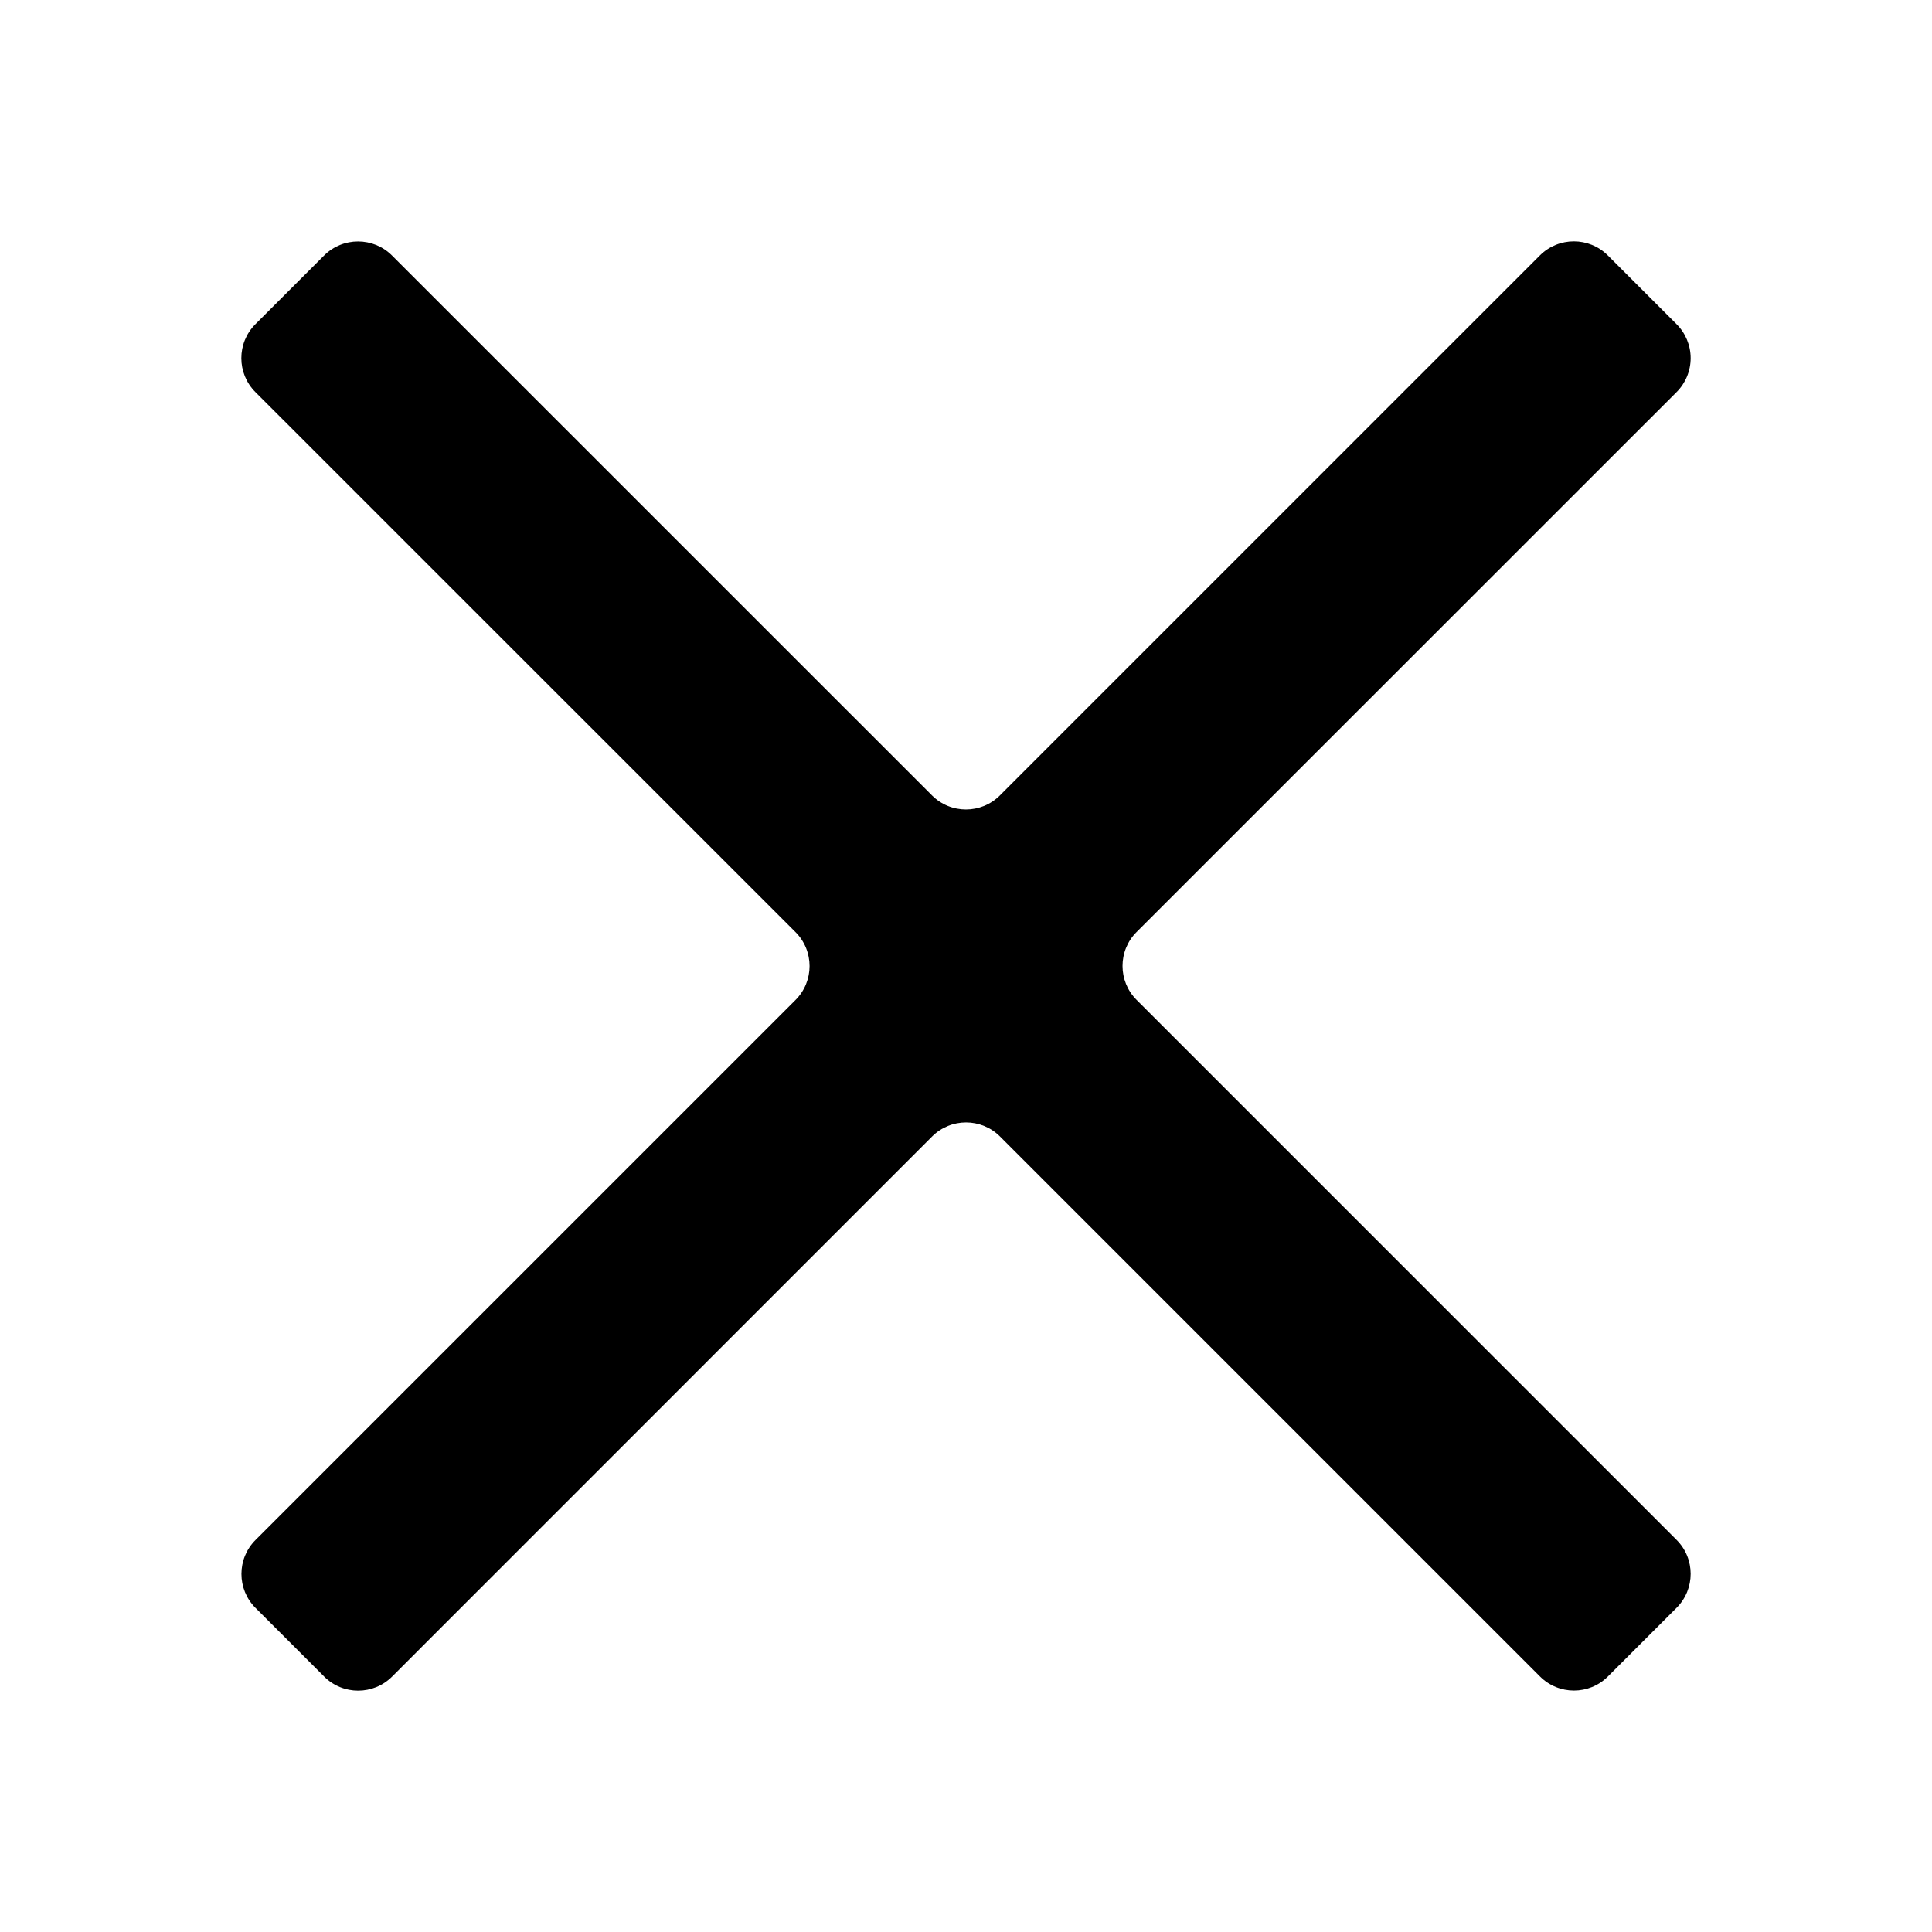
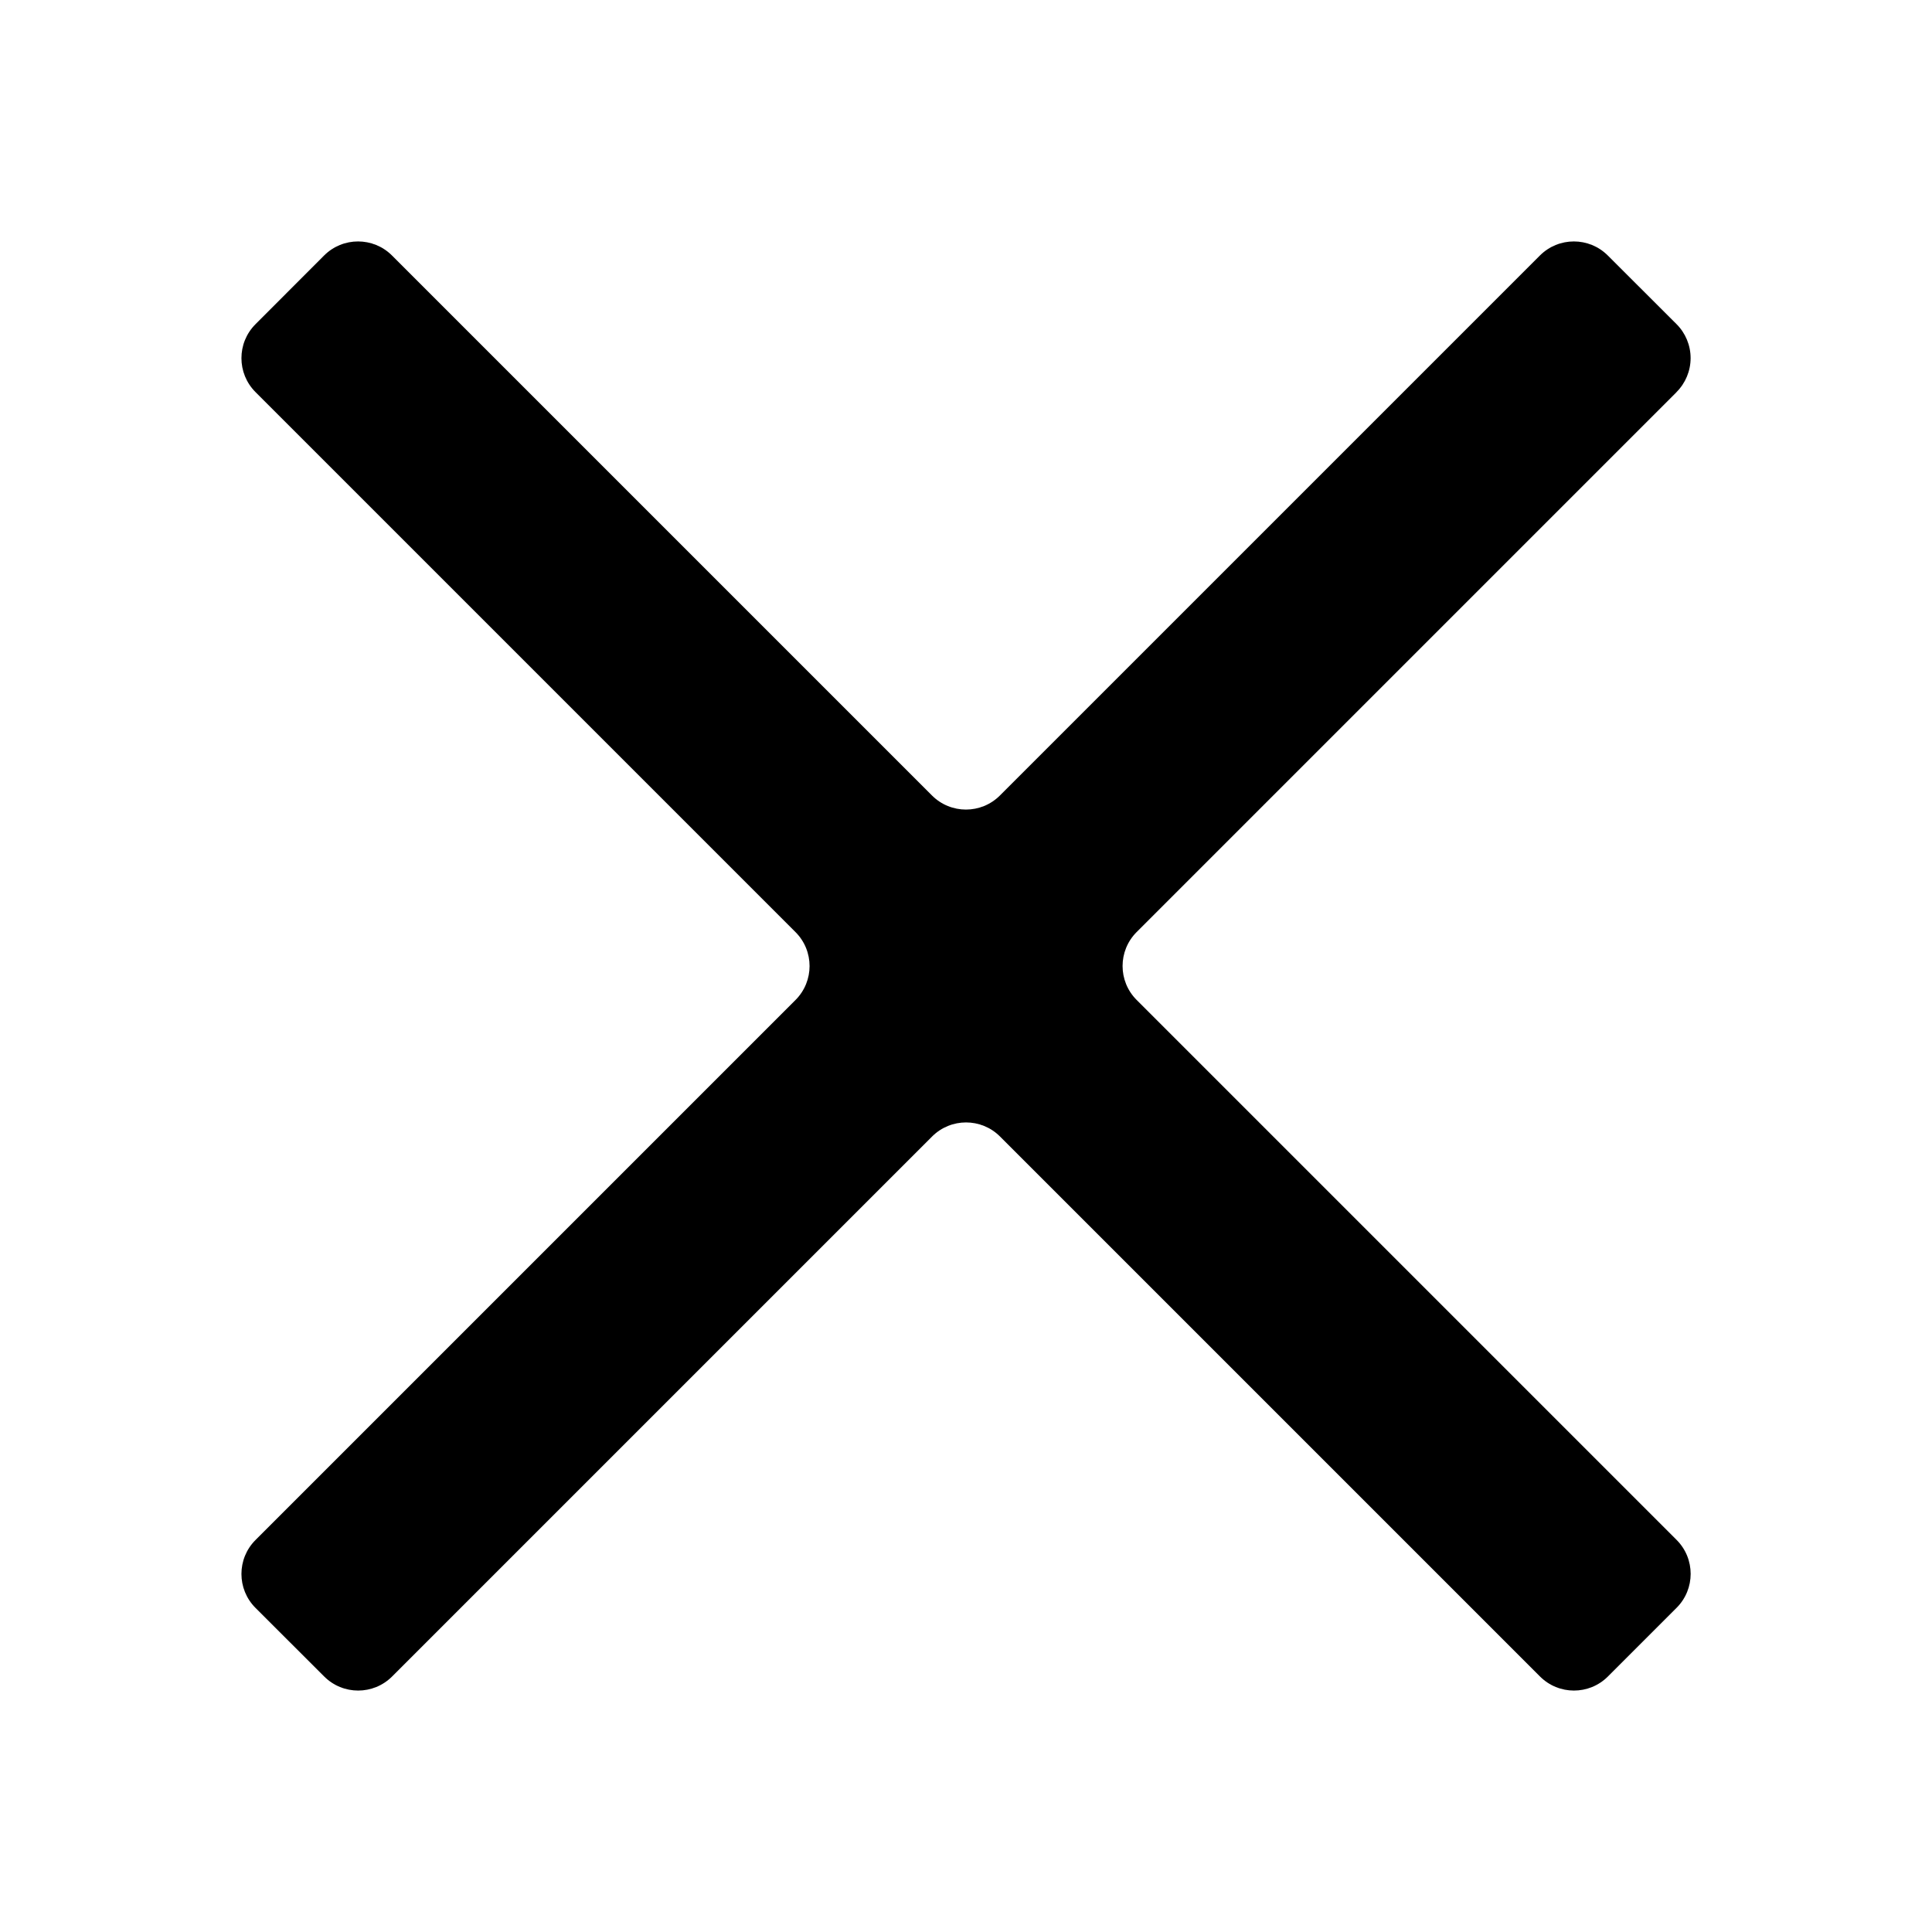
- <svg xmlns="http://www.w3.org/2000/svg" id="WORKING_ICONS" data-name="WORKING ICONS" width="20" height="20" viewBox="0 0 20 20">
-   <path fill="#000000" d="M17.356,4.059L11.766,9.648a0.497,0.497,0,0,0,0,.703l5.59,5.59a0.497,0.497,0,0,1,0,.703l-0.711.711a0.497,0.497,0,0,1-.703,0l-5.59-5.59a0.497,0.497,0,0,0-.703,0L4.059,17.356a0.497,0.497,0,0,1-.703,0l-0.711-.711a0.497,0.497,0,0,1,0-.703l5.59-5.59a0.497,0.497,0,0,0,0-.703L2.644,4.059a0.497,0.497,0,0,1,0-.703l0.711-.711a0.497,0.497,0,0,1,.703,0L9.648,8.234a0.497,0.497,0,0,0,.703,0l5.59-5.59a0.497,0.497,0,0,1,.703,0l0.711,0.711A0.497,0.497,0,0,1,17.356,4.059Z" />
+ <svg xmlns="http://www.w3.org/2000/svg" data-name="WORKING ICONS" width="20" height="20">
+   <path d="m17.356 4.059-5.59 5.59a.497.497 0 0 0 0 .702l5.59 5.59a.497.497 0 0 1 0 .703l-.711.711a.497.497 0 0 1-.703 0l-5.59-5.59a.497.497 0 0 0-.703 0l-5.59 5.59a.497.497 0 0 1-.703 0l-.711-.71a.497.497 0 0 1 0-.703l5.59-5.59a.497.497 0 0 0 0-.703l-5.59-5.59a.497.497 0 0 1 0-.703l.71-.711a.497.497 0 0 1 .703 0l5.59 5.59a.497.497 0 0 0 .703 0l5.59-5.59a.497.497 0 0 1 .703 0l.711.71a.497.497 0 0 1 0 .704Z" />
</svg>
